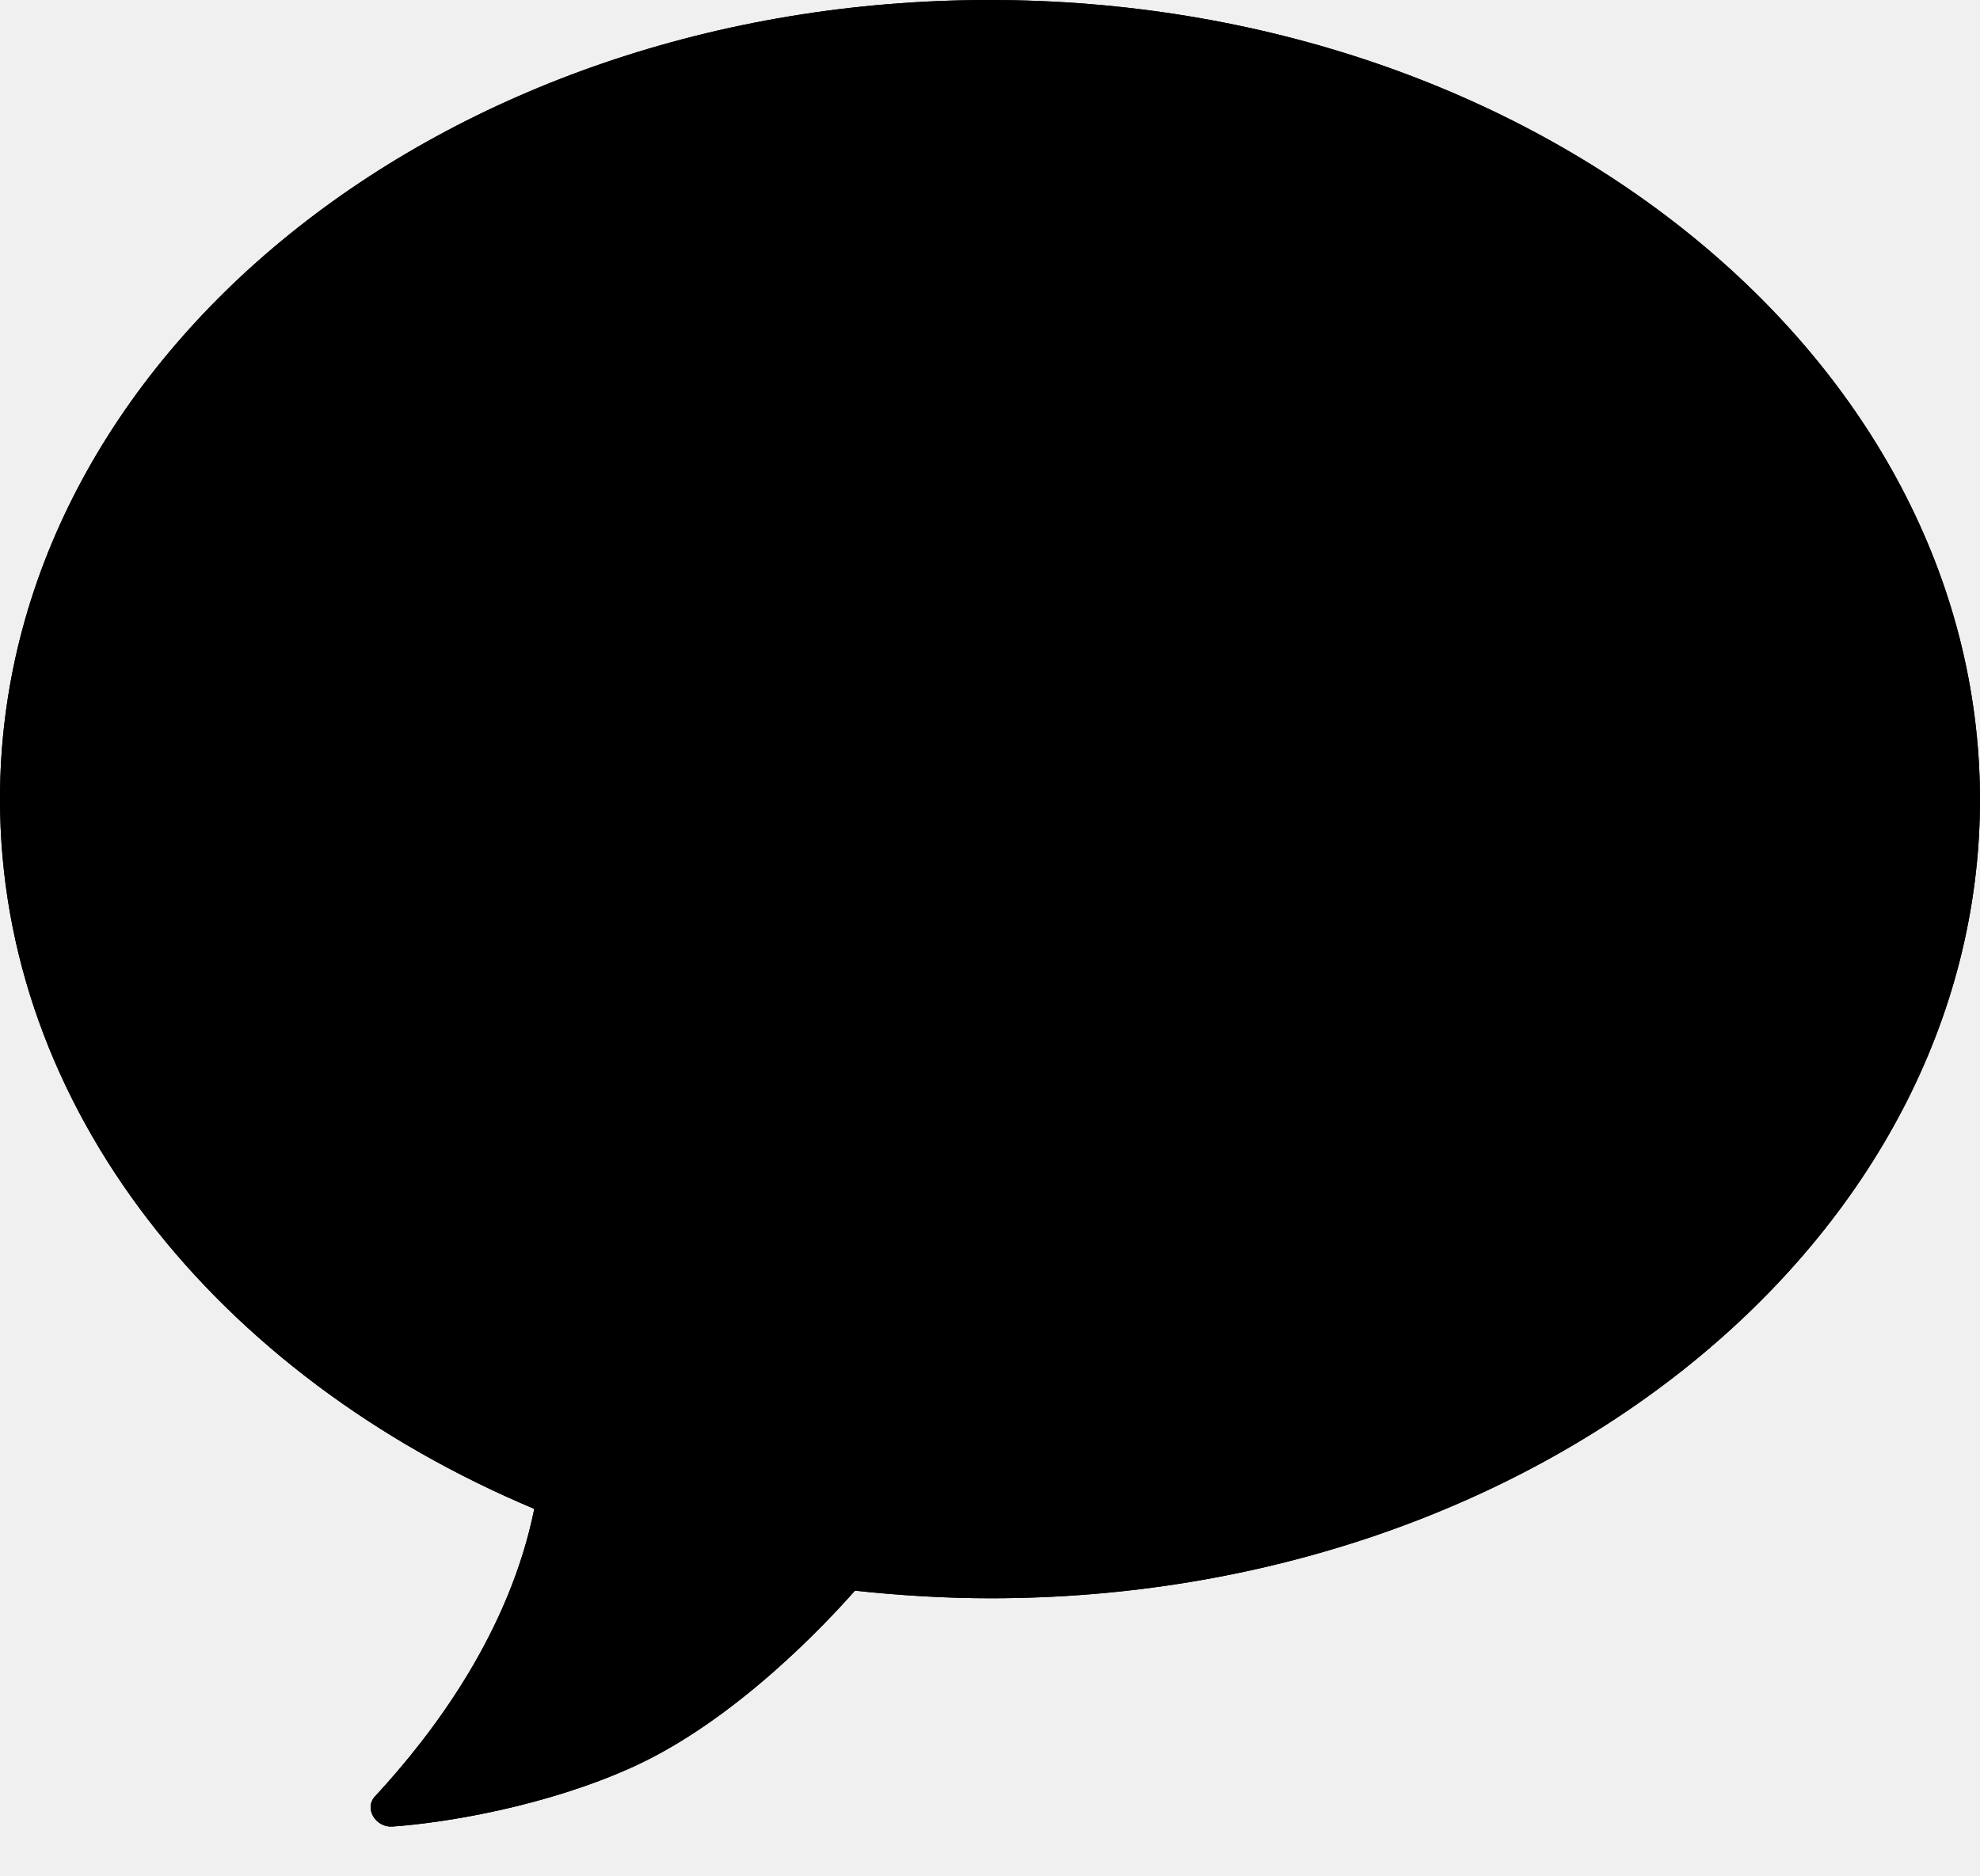
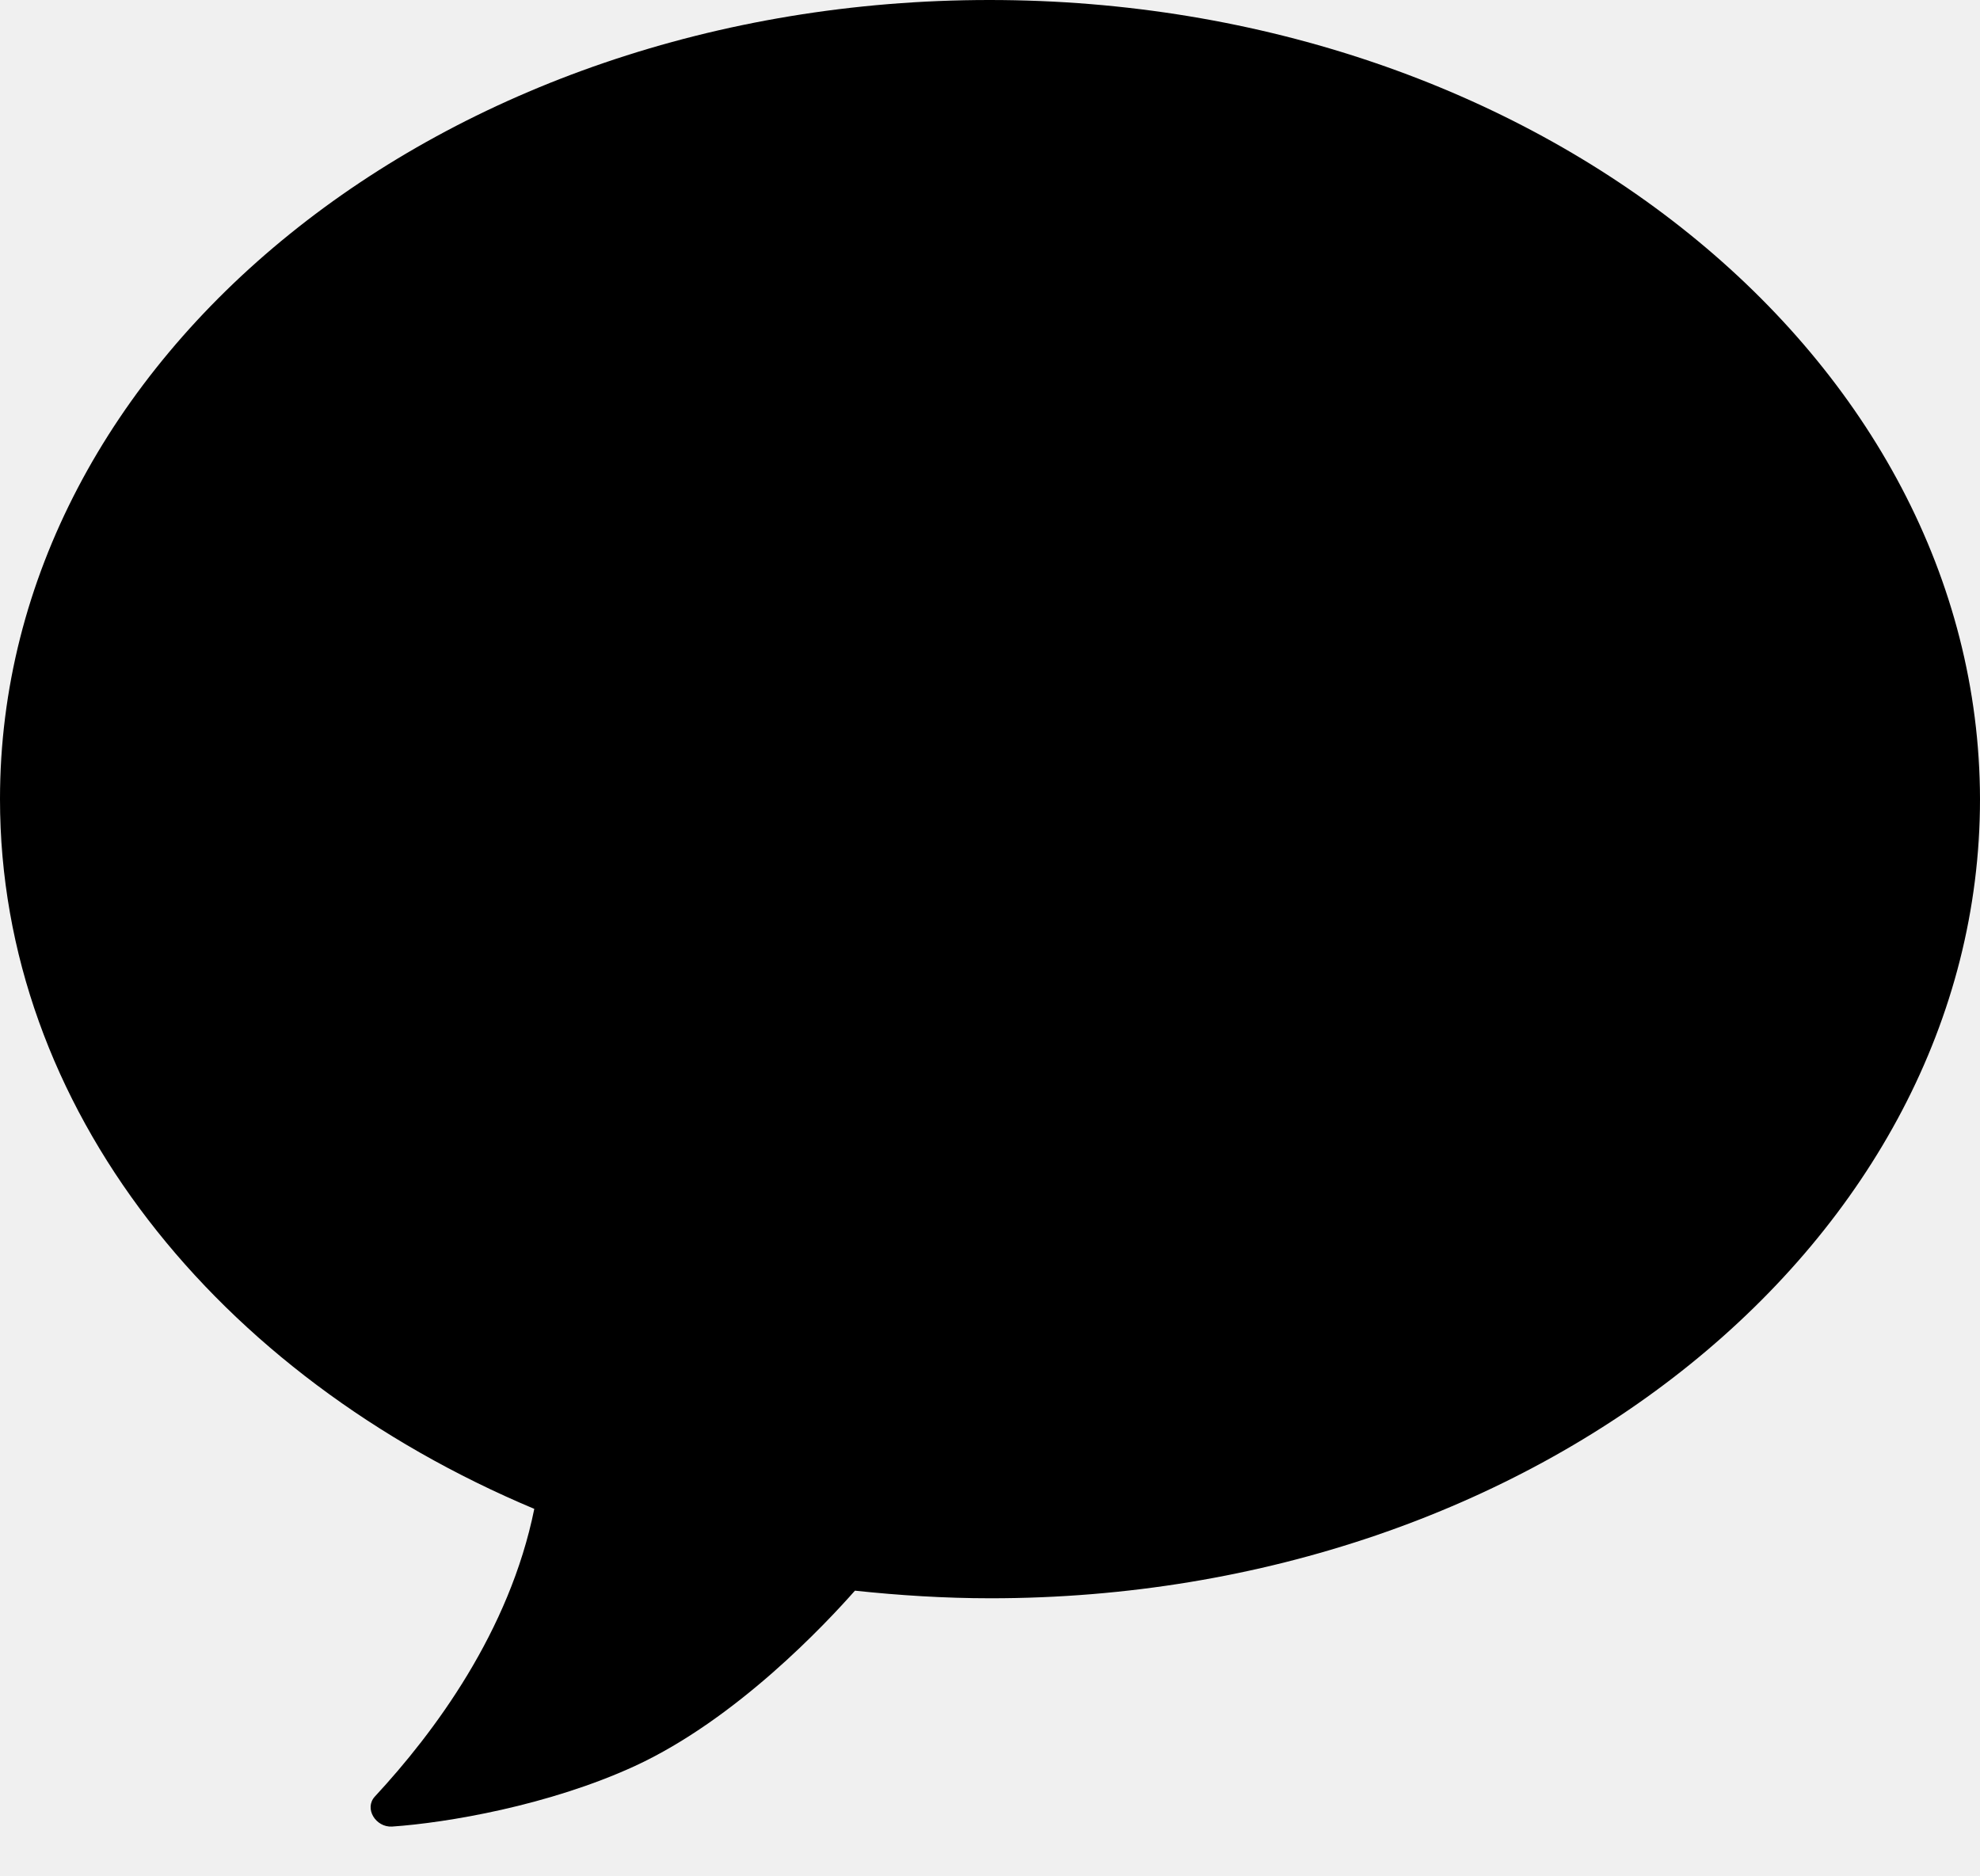
- <svg xmlns="http://www.w3.org/2000/svg" xmlns:xlink="http://www.w3.org/1999/xlink" width="19px" height="18px" viewBox="0 0 19 18" version="1.1">
-   <defs>
-     <path d="M9.495,0 C4.25,0 0,3.433 0,7.669 C0,10.632 2.082,13.202 5.127,14.481 C4.889,15.658 4.168,16.626 3.597,17.242 C3.492,17.357 3.606,17.539 3.762,17.53 C4.287,17.494 5.264,17.329 6.09,16.95 C7.071,16.498 7.93,15.576 8.204,15.266 C8.628,15.311 9.062,15.339 9.505,15.339 C14.75,15.339 19,11.906 19,7.669 C18.991,3.433 14.741,0 9.495,0 Z" id="path-1" />
-   </defs>
-   <g id="00-Стиль-и-компоненты" stroke="none" stroke-width="1" fill="none" fill-rule="evenodd">
-     <g id="Иконки,-контролы" transform="translate(-383, -66)">
-       <g id="ico/comment" transform="translate(383, 66)">
-         <mask id="mask-2" fill="white">
-           <use xlink:href="#path-1" />
-         </mask>
-         <use id="Shape" fill="#000000" fill-rule="nonzero" xlink:href="#path-1" />
-         <g id="colors/pure-black" mask="url(#mask-2)">
-           <g transform="translate(-3, -3)">
-             <rect id="Background" fill="none" x="0" y="0" width="24" height="24" />
-             <rect id="Black-Color-Copy-9" fill="#000000" fill-rule="evenodd" x="0" y="0" width="24" height="24" />
-           </g>
-         </g>
-       </g>
-     </g>
-   </g>
+ <svg xmlns="http://www.w3.org/2000/svg" width="19px" height="18px" viewBox="0 0 19 18" version="1.1">
+   <path d="M9.495,0 C4.25,0 0,3.433 0,7.669 C0,10.632 2.082,13.202 5.127,14.481 C4.889,15.658 4.168,16.626 3.597,17.242 C3.492,17.357 3.606,17.539 3.762,17.53 C4.287,17.494 5.264,17.329 6.09,16.95 C7.071,16.498 7.93,15.576 8.204,15.266 C8.628,15.311 9.062,15.339 9.505,15.339 C14.75,15.339 19,11.906 19,7.669 C18.991,3.433 14.741,0 9.495,0 Z" id="path-1" />
</svg>
